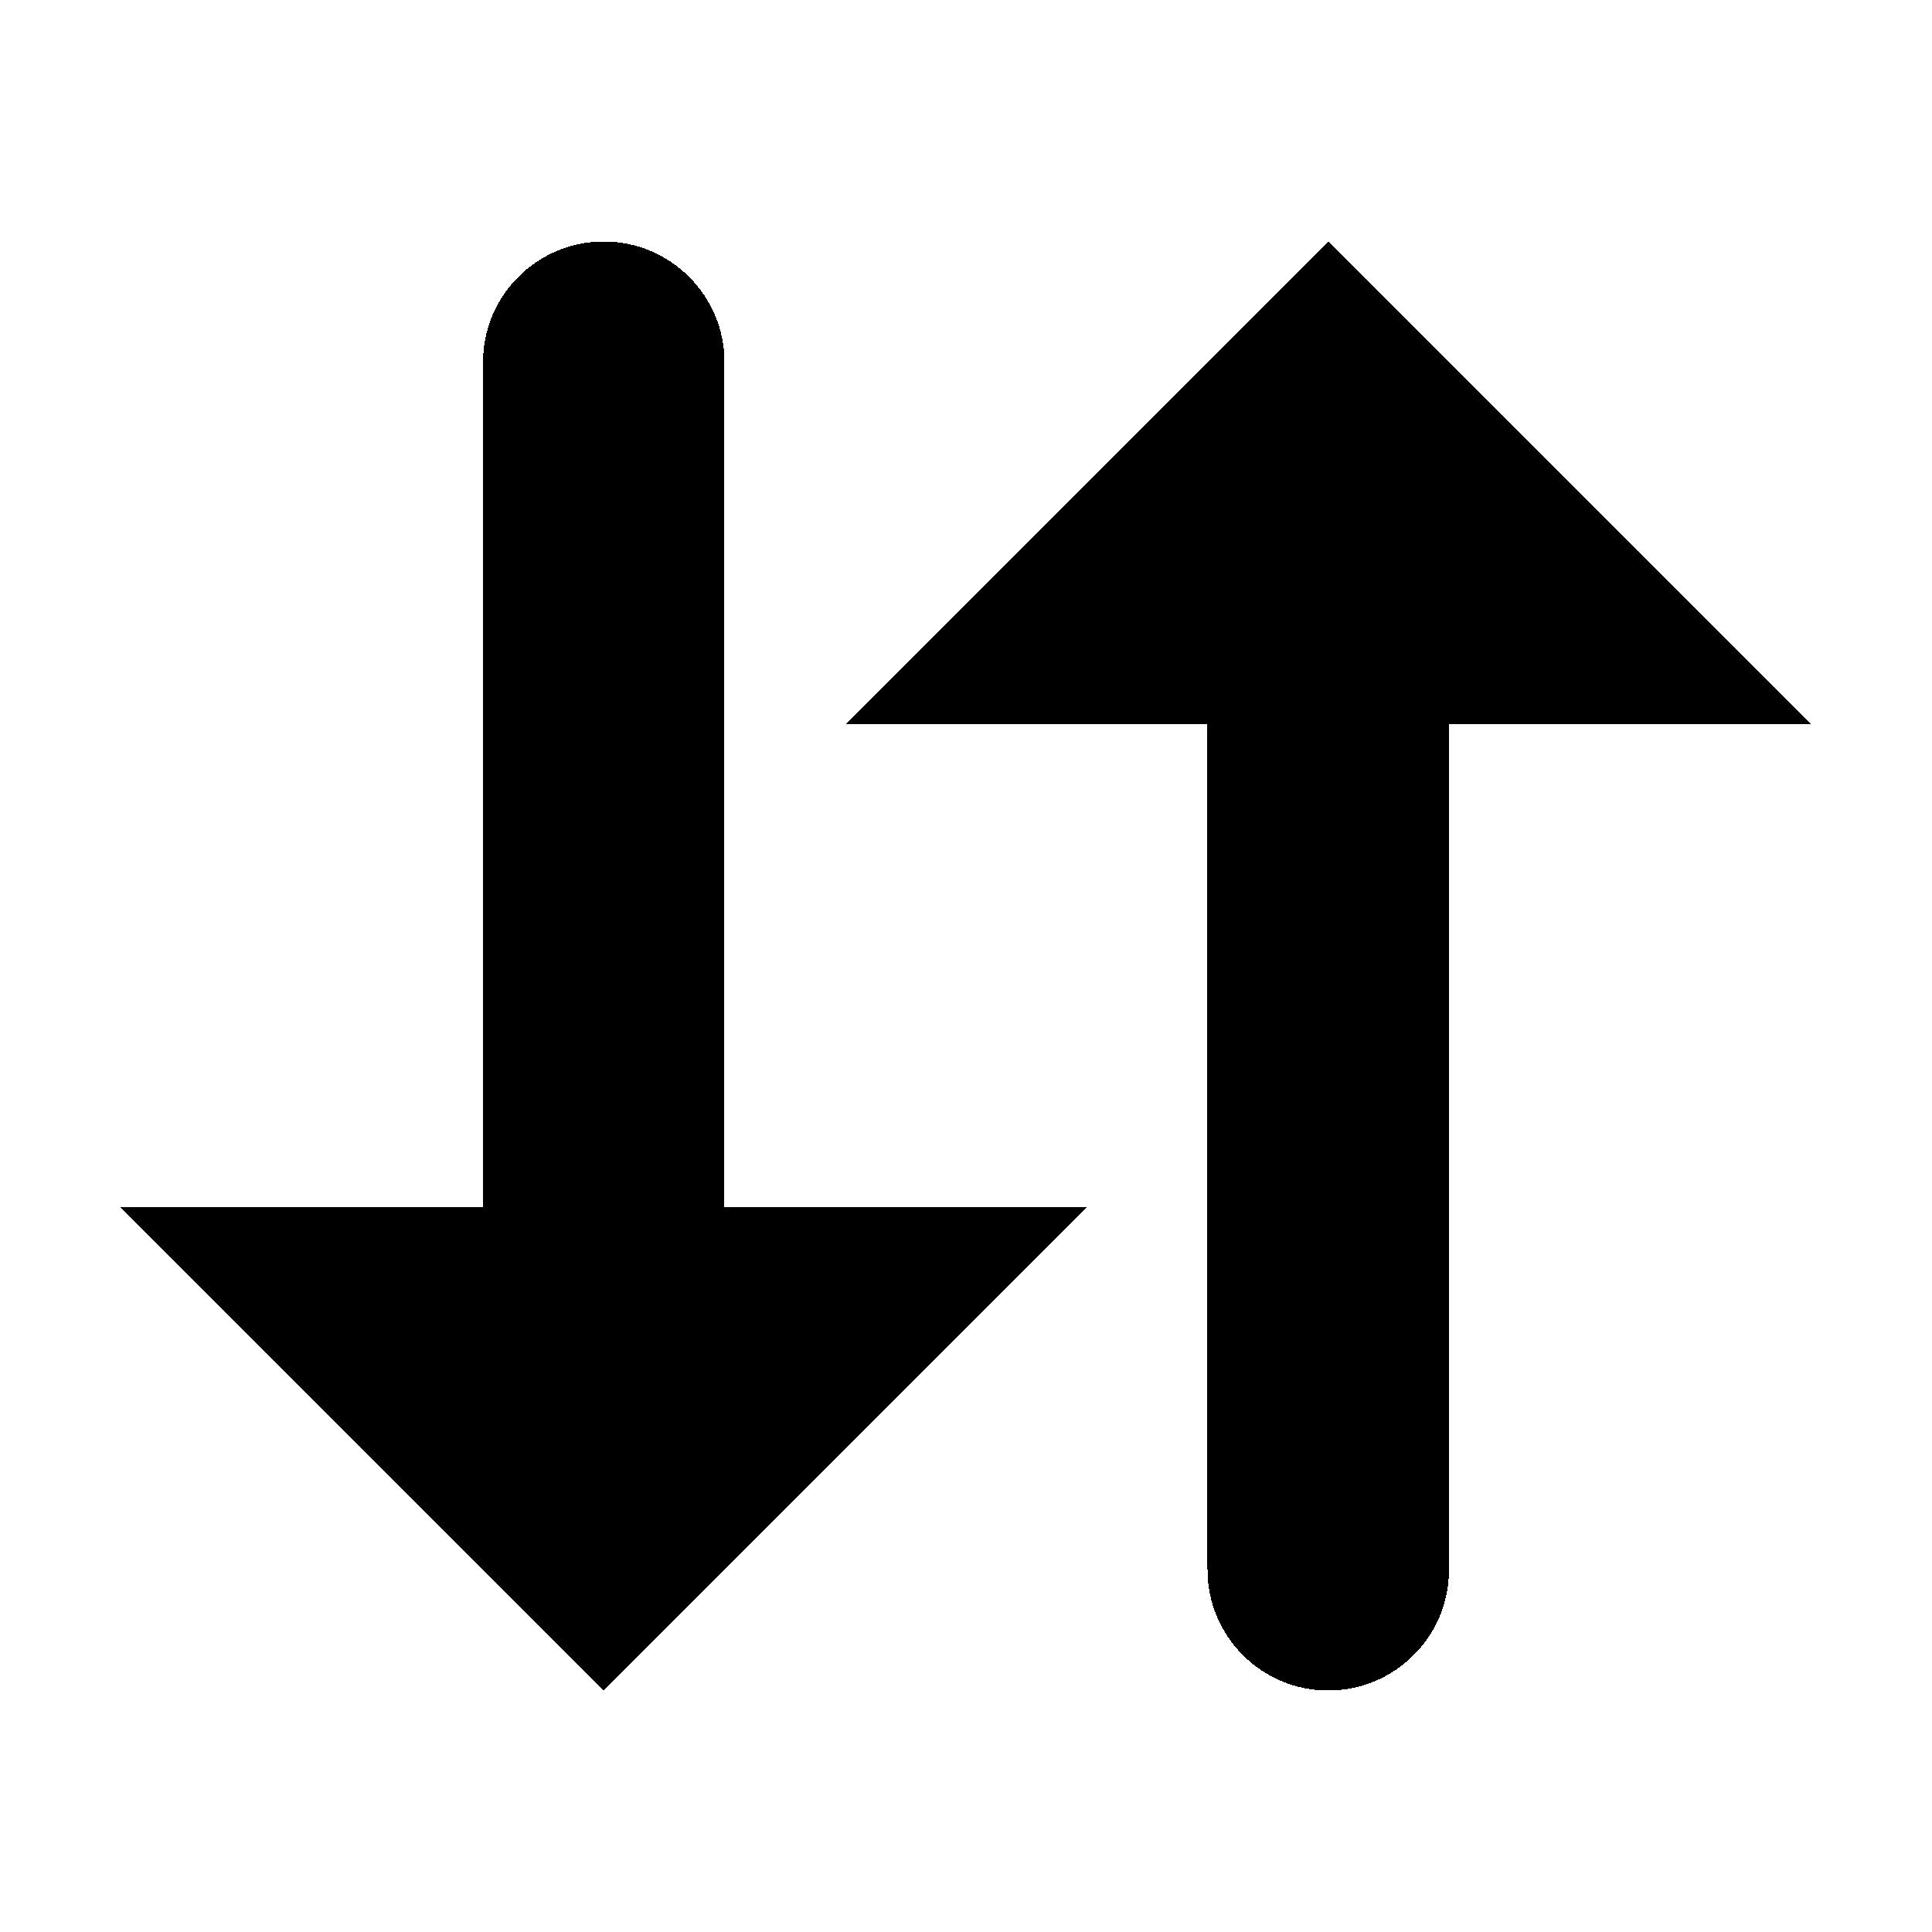
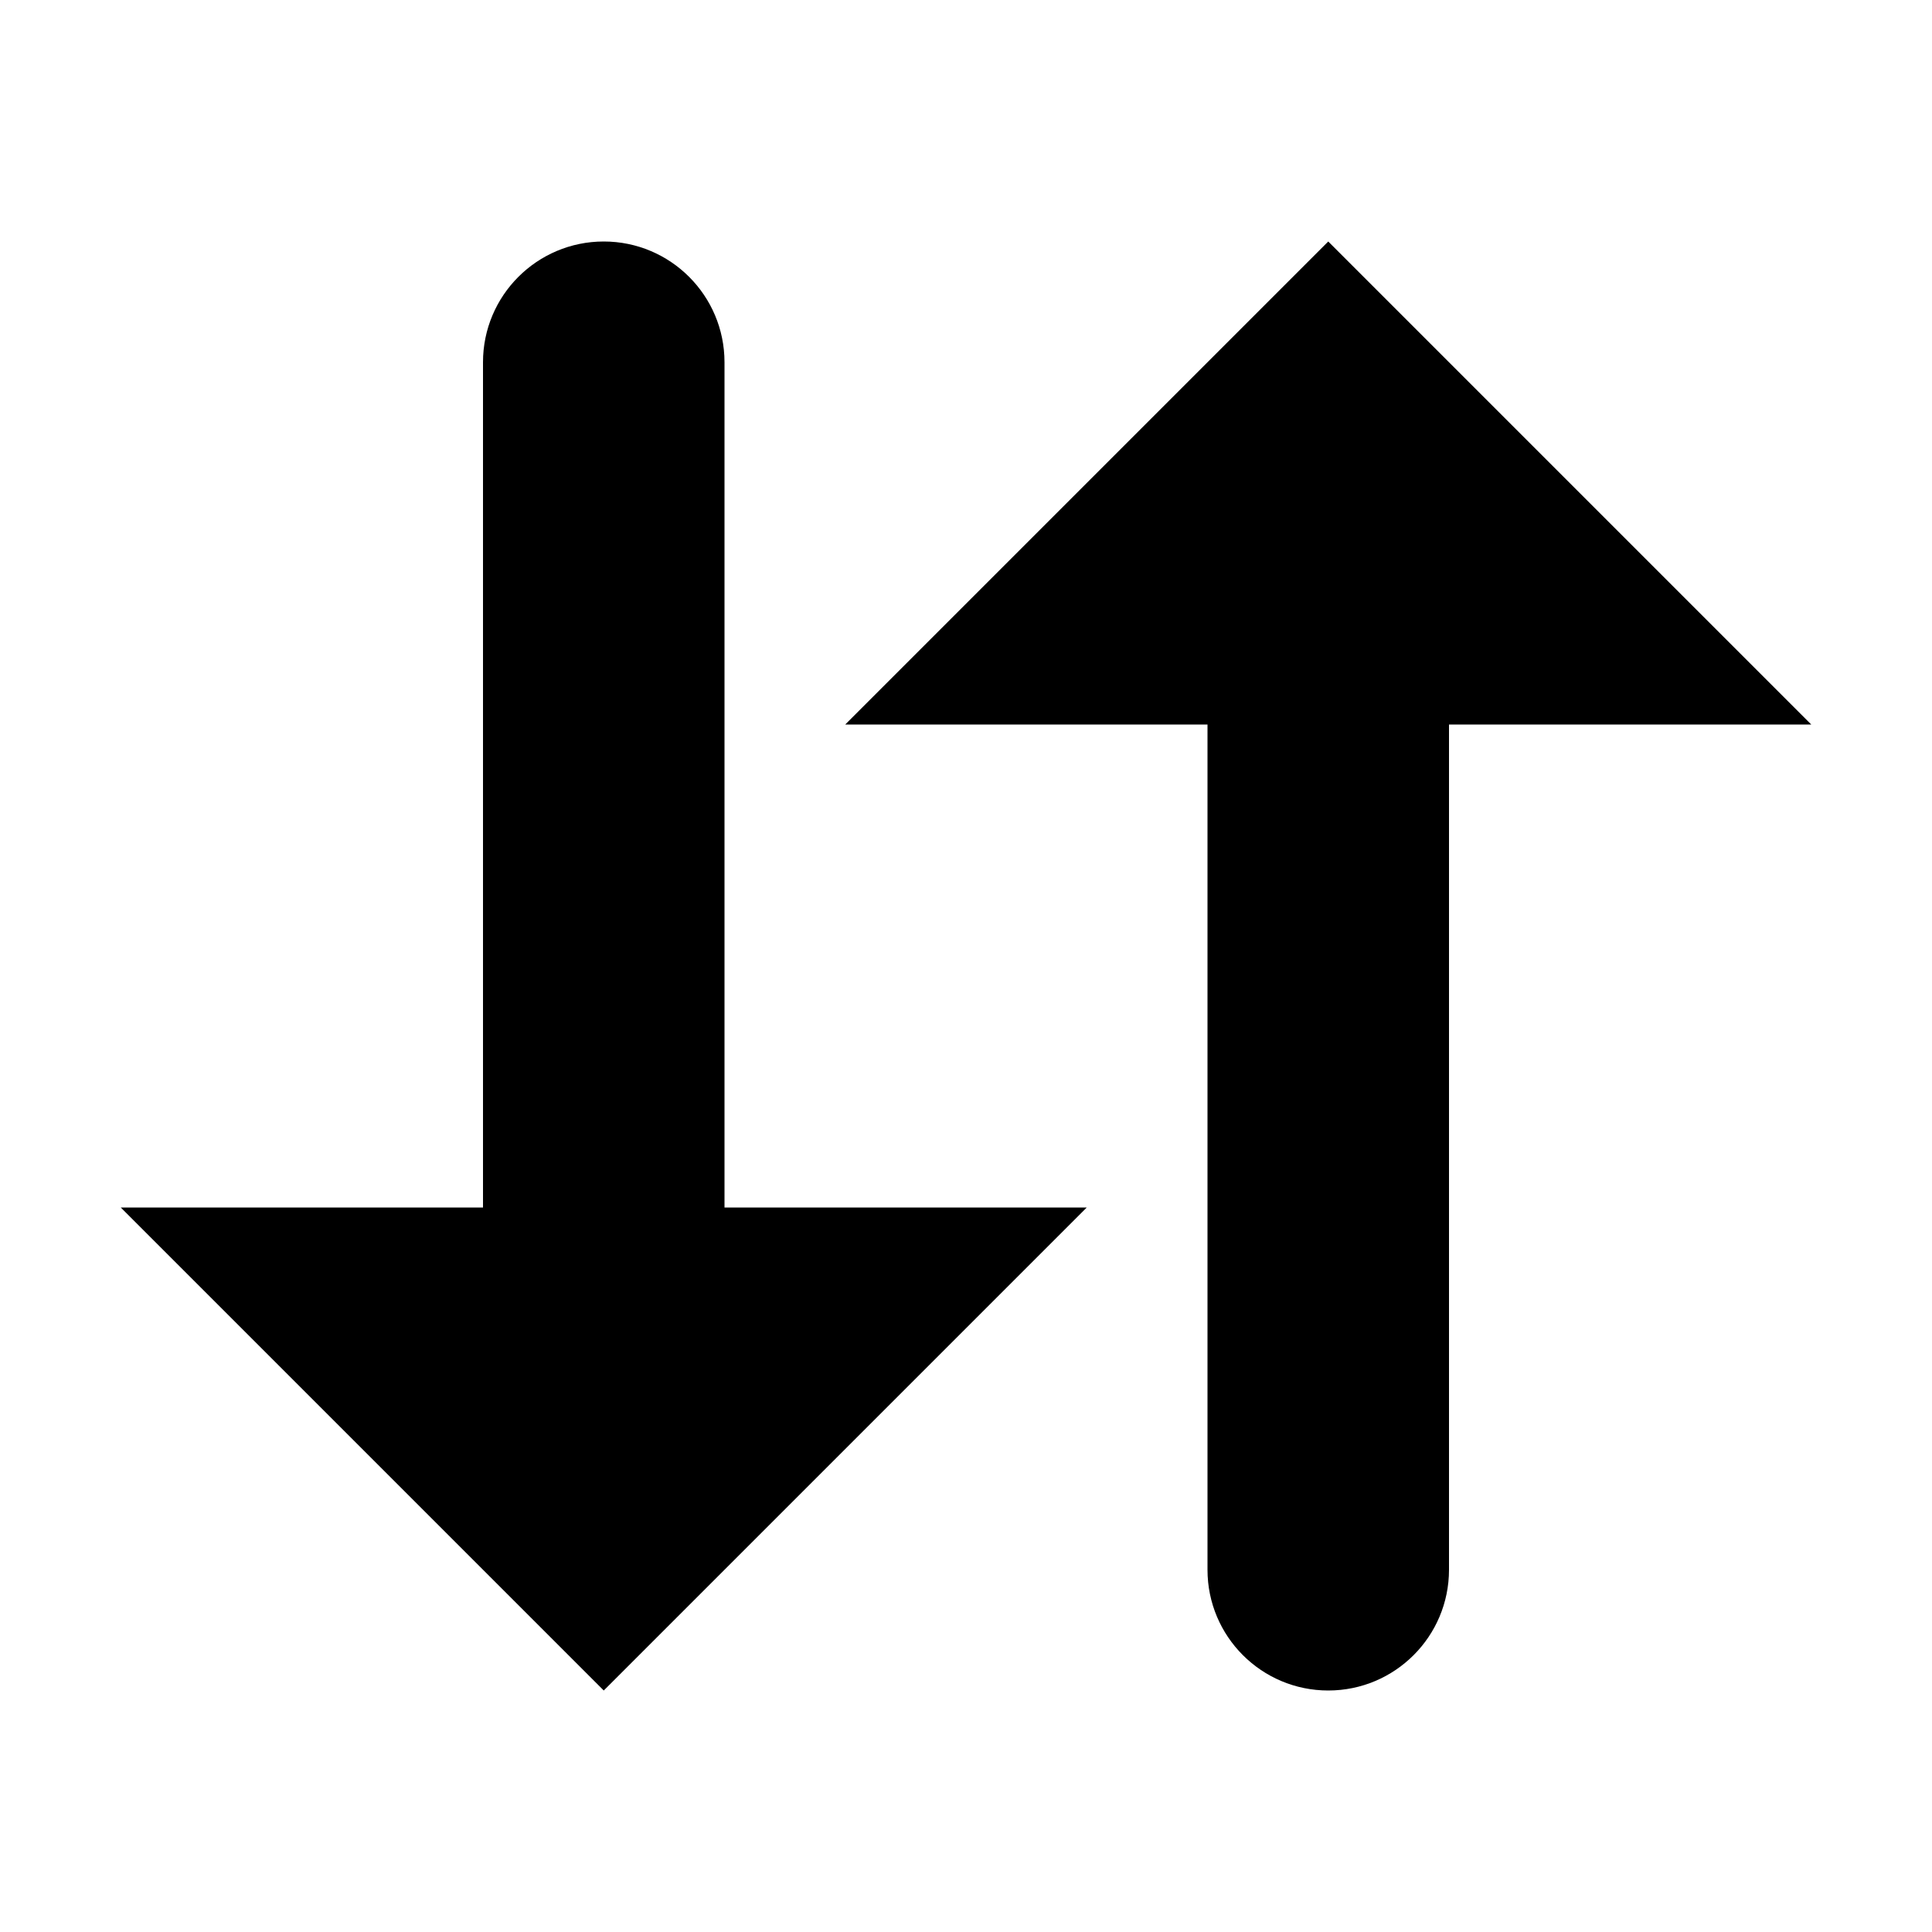
- <svg xmlns="http://www.w3.org/2000/svg" xmlns:xlink="http://www.w3.org/1999/xlink" width="16" height="16" id="svg2" version="1.1" shape-rendering="crispEdges">
+ <svg xmlns="http://www.w3.org/2000/svg" xmlns:xlink="http://www.w3.org/1999/xlink" width="16" height="16" id="svg2" version="1.1">
  <defs id="defs4">
    <linearGradient id="linearGradient5306">
      <stop style="stop-color:#ffffff;stop-opacity:0.099;" offset="0" id="stop5308" />
      <stop style="stop-color:#ffffff;stop-opacity:0;" offset="1" id="stop5310" />
    </linearGradient>
    <linearGradient id="linearGradient5290">
      <stop style="stop-color:#00ffff;stop-opacity:0.098;" offset="0" id="stop5292" />
      <stop id="stop6740" offset="0.5" style="stop-color:#00ff7f;stop-opacity:0.047;" />
      <stop style="stop-color:#00ff00;stop-opacity:0;" offset="1" id="stop5294" />
    </linearGradient>
    <linearGradient id="linearGradient5188">
      <stop style="stop-color:#64b5f6;stop-opacity:0.247;" offset="0" id="stop5198" />
      <stop style="stop-color:#64b5f6;stop-opacity:0;" offset="1" id="stop5192" />
    </linearGradient>
    <linearGradient id="linearGradient3975">
      <stop style="stop-color:#ff5555;stop-opacity:1;" offset="0" id="stop3977" />
    </linearGradient>
    <linearGradient id="linearGradient3969">
      <stop style="stop-color:#87cdde;stop-opacity:1;" offset="0" id="stop3971" />
    </linearGradient>
    <filter id="filter3945" x="0" y="6" width="1.2" style="color-interpolation-filters:sRGB">
      <feDiffuseLighting id="feDiffuseLighting3947" lighting-color="#fdfdfd" surfaceScale="121.495" diffuseConstant="28.448" />
    </filter>
    <filter id="filter3979" style="color-interpolation-filters:sRGB">
      <feFlood flood-opacity="0.2" flood-color="rgb(0,0,0)" result="flood" id="feFlood3981" />
      <feComposite in="flood" in2="SourceGraphic" operator="in" result="composite1" id="feComposite3983" />
      <feGaussianBlur stdDeviation="6" result="blur" id="feGaussianBlur3985" />
      <feOffset dx="0" dy="6" result="offset" id="feOffset3987" />
      <feComposite in="SourceGraphic" in2="offset" operator="over" result="fbSourceGraphic" id="feComposite3989" />
      <feColorMatrix result="fbSourceGraphicAlpha" in="fbSourceGraphic" values="0 0 0 -1 0 0 0 0 -1 0 0 0 0 -1 0 0 0 0 1 0" id="feColorMatrix3991" />
      <feFlood id="feFlood3993" flood-opacity="0.2" flood-color="rgb(0,0,0)" result="flood" in="fbSourceGraphic" />
      <feComposite id="feComposite3995" in2="fbSourceGraphic" in="flood" operator="in" result="composite1" />
      <feGaussianBlur id="feGaussianBlur3997" stdDeviation="6" result="blur" />
      <feOffset id="feOffset3999" dx="0" dy="6" result="offset" />
      <feComposite id="feComposite4001" in2="offset" in="fbSourceGraphic" operator="over" result="composite2" />
    </filter>
    <filter style="color-interpolation-filters:sRGB" id="filter3876">
      <feFlood flood-opacity="0.2" flood-color="rgb(0,0,0)" result="flood" id="feFlood3878" />
      <feComposite in="flood" in2="SourceGraphic" operator="in" result="composite1" id="feComposite3880" />
      <feGaussianBlur stdDeviation="6" result="blur" id="feGaussianBlur3882" />
      <feOffset dx="0" dy="6" result="offset" id="feOffset3884" />
      <feComposite in="SourceGraphic" in2="offset" operator="over" result="fbSourceGraphic" id="feComposite3886" />
      <feColorMatrix result="fbSourceGraphicAlpha" in="fbSourceGraphic" values="0 0 0 -1 0 0 0 0 -1 0 0 0 0 -1 0 0 0 0 1 0" id="feColorMatrix3888" />
      <feFlood id="feFlood3890" flood-opacity="0.397" flood-color="rgb(0,0,0)" result="flood" in="fbSourceGraphic" />
      <feComposite id="feComposite3892" in2="fbSourceGraphic" in="flood" operator="in" result="composite1" />
      <feGaussianBlur id="feGaussianBlur3894" stdDeviation="19.2" result="blur" />
      <feOffset id="feOffset3896" dx="0" dy="6" result="offset" />
      <feComposite id="feComposite3898" in2="offset" in="fbSourceGraphic" operator="over" result="fbSourceGraphic" />
      <feColorMatrix result="fbSourceGraphicAlpha" in="fbSourceGraphic" values="0 0 0 -1 0 0 0 0 -1 0 0 0 0 -1 0 0 0 0 1 0" id="feColorMatrix3900" />
      <feFlood id="feFlood3902" flood-opacity="0.8" flood-color="rgb(0,0,0)" result="flood" in="fbSourceGraphic" />
      <feComposite id="feComposite3904" in2="fbSourceGraphic" in="flood" operator="in" result="composite1" />
      <feGaussianBlur id="feGaussianBlur3906" stdDeviation="19.2" result="blur" />
      <feOffset id="feOffset3908" dx="0" dy="6" result="offset" />
      <feComposite id="feComposite3910" in2="offset" in="fbSourceGraphic" operator="over" result="fbSourceGraphic" />
      <feColorMatrix result="fbSourceGraphicAlpha" in="fbSourceGraphic" values="0 0 0 -1 0 0 0 0 -1 0 0 0 0 -1 0 0 0 0 1 0" id="feColorMatrix3912" />
      <feFlood id="feFlood3914" flood-opacity="0.8" flood-color="rgb(0,0,0)" result="flood" in="fbSourceGraphic" />
      <feComposite id="feComposite3916" in2="fbSourceGraphic" in="flood" operator="in" result="composite1" />
      <feGaussianBlur id="feGaussianBlur3918" stdDeviation="26.1" result="blur" />
      <feOffset id="feOffset3920" dx="0" dy="6" result="offset" />
      <feComposite id="feComposite3922" in2="offset" in="fbSourceGraphic" operator="over" result="fbSourceGraphic" />
      <feColorMatrix result="fbSourceGraphicAlpha" in="fbSourceGraphic" values="0 0 0 -1 0 0 0 0 -1 0 0 0 0 -1 0 0 0 0 1 0" id="feColorMatrix3924" />
      <feFlood id="feFlood3926" flood-opacity="0.8" flood-color="rgb(0,0,0)" result="flood" in="fbSourceGraphic" />
      <feComposite id="feComposite3928" in2="fbSourceGraphic" in="flood" operator="in" result="composite1" />
      <feGaussianBlur id="feGaussianBlur3930" stdDeviation="35.7" result="blur" />
      <feOffset id="feOffset3932" dx="0" dy="6" result="offset" />
      <feComposite id="feComposite3934" in2="offset" in="fbSourceGraphic" operator="over" result="fbSourceGraphic" />
      <feColorMatrix result="fbSourceGraphicAlpha" in="fbSourceGraphic" values="0 0 0 -1 0 0 0 0 -1 0 0 0 0 -1 0 0 0 0 1 0" id="feColorMatrix3936" />
      <feFlood id="feFlood3938" flood-opacity="0.8" flood-color="rgb(0,0,0)" result="flood" in="fbSourceGraphic" />
      <feComposite id="feComposite3940" in2="fbSourceGraphic" in="flood" operator="in" result="composite1" />
      <feGaussianBlur id="feGaussianBlur3942" stdDeviation="6" result="blur" />
      <feOffset id="feOffset3944" dx="0" dy="6" result="offset" />
      <feComposite id="feComposite3946" in2="offset" in="fbSourceGraphic" operator="over" result="fbSourceGraphic" />
      <feColorMatrix result="fbSourceGraphicAlpha" in="fbSourceGraphic" values="0 0 0 -1 0 0 0 0 -1 0 0 0 0 -1 0 0 0 0 1 0" id="feColorMatrix3948" />
      <feFlood id="feFlood3950" flood-opacity="0.8" flood-color="rgb(0,0,0)" result="flood" in="fbSourceGraphic" />
      <feComposite id="feComposite3952" in2="fbSourceGraphic" in="flood" operator="in" result="composite1" />
      <feGaussianBlur id="feGaussianBlur3954" stdDeviation="21.7" result="blur" />
      <feOffset id="feOffset3956" dx="0" dy="6" result="offset" />
      <feComposite id="feComposite3958" in2="offset" in="fbSourceGraphic" operator="over" result="fbSourceGraphic" />
      <feColorMatrix result="fbSourceGraphicAlpha" in="fbSourceGraphic" values="0 0 0 -1 0 0 0 0 -1 0 0 0 0 -1 0 0 0 0 1 0" id="feColorMatrix3960" />
      <feFlood id="feFlood3962" flood-opacity="0.8" flood-color="rgb(0,0,0)" result="flood" in="fbSourceGraphic" />
      <feComposite id="feComposite3964" in2="fbSourceGraphic" in="flood" operator="in" result="composite1" />
      <feGaussianBlur id="feGaussianBlur3966" stdDeviation="21.7" result="blur" />
      <feOffset id="feOffset3968" dx="0" dy="1.9" result="offset" />
      <feComposite id="feComposite3970" in2="offset" in="fbSourceGraphic" operator="over" result="fbSourceGraphic" />
      <feColorMatrix result="fbSourceGraphicAlpha" in="fbSourceGraphic" values="0 0 0 -1 0 0 0 0 -1 0 0 0 0 -1 0 0 0 0 1 0" id="feColorMatrix3972" />
      <feFlood id="feFlood3974" flood-opacity="0.8" flood-color="rgb(0,0,0)" result="flood" in="fbSourceGraphic" />
      <feComposite id="feComposite3976" in2="fbSourceGraphic" in="flood" operator="in" result="composite1" />
      <feGaussianBlur id="feGaussianBlur3978" stdDeviation="21.7" result="blur" />
      <feOffset id="feOffset3980" dx="3.6" dy="1.9" result="offset" />
      <feComposite id="feComposite3982" in2="offset" in="fbSourceGraphic" operator="over" result="fbSourceGraphic" />
      <feColorMatrix result="fbSourceGraphicAlpha" in="fbSourceGraphic" values="0 0 0 -1 0 0 0 0 -1 0 0 0 0 -1 0 0 0 0 1 0" id="feColorMatrix3984" />
      <feFlood id="feFlood3986" flood-opacity="0.8" flood-color="rgb(0,0,0)" result="flood" in="fbSourceGraphic" />
      <feComposite id="feComposite3988" in2="fbSourceGraphic" in="flood" operator="in" result="composite1" />
      <feGaussianBlur id="feGaussianBlur3990" stdDeviation="21.7" result="blur" />
      <feOffset id="feOffset3992" dx="9.6" dy="1.9" result="offset" />
      <feComposite id="feComposite3994" in2="offset" in="fbSourceGraphic" operator="over" result="fbSourceGraphic" />
      <feColorMatrix result="fbSourceGraphicAlpha" in="fbSourceGraphic" values="0 0 0 -1 0 0 0 0 -1 0 0 0 0 -1 0 0 0 0 1 0" id="feColorMatrix3996" />
      <feFlood id="feFlood3998" flood-opacity="0.8" flood-color="rgb(0,0,0)" result="flood" in="fbSourceGraphic" />
      <feComposite id="feComposite4000" in2="fbSourceGraphic" in="flood" operator="in" result="composite1" />
      <feGaussianBlur id="feGaussianBlur4002" stdDeviation="21.7" result="blur" />
      <feOffset id="feOffset4004" dx="1.2" dy="1.9" result="offset" />
      <feComposite id="feComposite4006" in2="offset" in="fbSourceGraphic" operator="over" result="fbSourceGraphic" />
      <feColorMatrix result="fbSourceGraphicAlpha" in="fbSourceGraphic" values="0 0 0 -1 0 0 0 0 -1 0 0 0 0 -1 0 0 0 0 1 0" id="feColorMatrix4008" />
      <feFlood id="feFlood4010" flood-opacity="0.8" flood-color="rgb(0,0,0)" result="flood" in="fbSourceGraphic" />
      <feComposite id="feComposite4012" in2="fbSourceGraphic" in="flood" operator="in" result="composite1" />
      <feGaussianBlur id="feGaussianBlur4014" stdDeviation="21.7" result="blur" />
      <feOffset id="feOffset4016" dx="-1.4" dy="1.9" result="offset" />
      <feComposite id="feComposite4018" in2="offset" in="fbSourceGraphic" operator="over" result="fbSourceGraphic" />
      <feColorMatrix result="fbSourceGraphicAlpha" in="fbSourceGraphic" values="0 0 0 -1 0 0 0 0 -1 0 0 0 0 -1 0 0 0 0 1 0" id="feColorMatrix4020" />
      <feFlood id="feFlood4022" flood-opacity="0.8" flood-color="rgb(0,0,0)" result="flood" in="fbSourceGraphic" />
      <feComposite id="feComposite4024" in2="fbSourceGraphic" in="flood" operator="in" result="composite1" />
      <feGaussianBlur id="feGaussianBlur4026" stdDeviation="21.7" result="blur" />
      <feOffset id="feOffset4028" dx="0.3" dy="1.9" result="offset" />
      <feComposite id="feComposite4030" in2="offset" in="fbSourceGraphic" operator="over" result="fbSourceGraphic" />
      <feColorMatrix result="fbSourceGraphicAlpha" in="fbSourceGraphic" values="0 0 0 -1 0 0 0 0 -1 0 0 0 0 -1 0 0 0 0 1 0" id="feColorMatrix4032" />
      <feFlood id="feFlood4034" flood-opacity="0.8" flood-color="rgb(0,0,0)" result="flood" in="fbSourceGraphic" />
      <feComposite id="feComposite4036" in2="fbSourceGraphic" in="flood" operator="in" result="composite1" />
      <feGaussianBlur id="feGaussianBlur4038" stdDeviation="21.7" result="blur" />
      <feOffset id="feOffset4040" dx="-8.04912e-16" dy="1.9" result="offset" />
      <feComposite id="feComposite4042" in2="offset" in="fbSourceGraphic" operator="over" result="fbSourceGraphic" />
      <feColorMatrix result="fbSourceGraphicAlpha" in="fbSourceGraphic" values="0 0 0 -1 0 0 0 0 -1 0 0 0 0 -1 0 0 0 0 1 0" id="feColorMatrix4044" />
      <feFlood id="feFlood4046" flood-opacity="0.8" flood-color="rgb(0,0,0)" result="flood" in="fbSourceGraphic" />
      <feComposite id="feComposite4048" in2="fbSourceGraphic" in="flood" operator="in" result="composite1" />
      <feGaussianBlur id="feGaussianBlur4050" stdDeviation="21.7" result="blur" />
      <feOffset id="feOffset4052" dx="-8.04912e-16" dy="3.6" result="offset" />
      <feComposite id="feComposite4054" in2="offset" in="fbSourceGraphic" operator="over" result="fbSourceGraphic" />
      <feColorMatrix result="fbSourceGraphicAlpha" in="fbSourceGraphic" values="0 0 0 -1 0 0 0 0 -1 0 0 0 0 -1 0 0 0 0 1 0" id="feColorMatrix4056" />
      <feFlood id="feFlood4058" flood-opacity="0.8" flood-color="rgb(0,0,0)" result="flood" in="fbSourceGraphic" />
      <feComposite id="feComposite4060" in2="fbSourceGraphic" in="flood" operator="in" result="composite1" />
      <feGaussianBlur id="feGaussianBlur4062" stdDeviation="6" result="blur" />
      <feOffset id="feOffset4064" dx="-8.04912e-16" dy="3.6" result="offset" />
      <feComposite id="feComposite4066" in2="offset" in="fbSourceGraphic" operator="over" result="fbSourceGraphic" />
      <feColorMatrix result="fbSourceGraphicAlpha" in="fbSourceGraphic" values="0 0 0 -1 0 0 0 0 -1 0 0 0 0 -1 0 0 0 0 1 0" id="feColorMatrix4080" />
      <feFlood id="feFlood4082" flood-opacity="0.8" flood-color="rgb(0,0,0)" result="flood" in="fbSourceGraphic" />
      <feComposite id="feComposite4084" in2="fbSourceGraphic" in="flood" operator="in" result="composite1" />
      <feGaussianBlur id="feGaussianBlur4086" stdDeviation="6" result="blur" />
      <feOffset id="feOffset4088" dx="-8.04912e-16" dy="3.6" result="offset" />
      <feComposite id="feComposite4090" in2="offset" in="fbSourceGraphic" operator="over" result="fbSourceGraphic" />
      <feColorMatrix result="fbSourceGraphicAlpha" in="fbSourceGraphic" values="0 0 0 -1 0 0 0 0 -1 0 0 0 0 -1 0 0 0 0 1 0" id="feColorMatrix4092" />
      <feFlood id="feFlood4094" flood-opacity="0.8" flood-color="rgb(0,0,0)" result="flood" in="fbSourceGraphic" />
      <feComposite id="feComposite4096" in2="fbSourceGraphic" in="flood" operator="in" result="composite1" />
      <feGaussianBlur id="feGaussianBlur4098" stdDeviation="6" result="blur" />
      <feOffset id="feOffset4100" dx="-8.04912e-16" dy="7.7" result="offset" />
      <feComposite id="feComposite4102" in2="offset" in="fbSourceGraphic" operator="over" result="fbSourceGraphic" />
      <feColorMatrix result="fbSourceGraphicAlpha" in="fbSourceGraphic" values="0 0 0 -1 0 0 0 0 -1 0 0 0 0 -1 0 0 0 0 1 0" id="feColorMatrix4104" />
      <feFlood id="feFlood4106" flood-opacity="0.8" flood-color="rgb(0,0,0)" result="flood" in="fbSourceGraphic" />
      <feComposite id="feComposite4108" in2="fbSourceGraphic" in="flood" operator="in" result="composite1" />
      <feGaussianBlur id="feGaussianBlur4110" stdDeviation="6" result="blur" />
      <feOffset id="feOffset4112" dx="-8.04912e-16" dy="11.6" result="offset" />
      <feComposite id="feComposite4114" in2="offset" in="fbSourceGraphic" operator="over" result="fbSourceGraphic" />
      <feColorMatrix result="fbSourceGraphicAlpha" in="fbSourceGraphic" values="0 0 0 -1 0 0 0 0 -1 0 0 0 0 -1 0 0 0 0 1 0" id="feColorMatrix4116" />
      <feFlood id="feFlood4118" flood-opacity="0.5" flood-color="rgb(0,0,0)" result="flood" in="fbSourceGraphic" />
      <feComposite id="feComposite4120" in2="fbSourceGraphic" in="flood" operator="in" result="composite1" />
      <feGaussianBlur id="feGaussianBlur4122" stdDeviation="6" result="blur" />
      <feOffset id="feOffset4124" dx="-8.04912e-16" dy="11.6" result="offset" />
      <feComposite id="feComposite4126" in2="offset" in="fbSourceGraphic" operator="over" result="fbSourceGraphic" />
      <feColorMatrix result="fbSourceGraphicAlpha" in="fbSourceGraphic" values="0 0 0 -1 0 0 0 0 -1 0 0 0 0 -1 0 0 0 0 1 0" id="feColorMatrix4128" />
      <feFlood id="feFlood4130" flood-opacity="0.3" flood-color="rgb(0,0,0)" result="flood" in="fbSourceGraphic" />
      <feComposite id="feComposite4132" in2="fbSourceGraphic" in="flood" operator="in" result="composite1" />
      <feGaussianBlur id="feGaussianBlur4134" stdDeviation="6" result="blur" />
      <feOffset id="feOffset4136" dx="-8.04912e-16" dy="11.6" result="offset" />
      <feComposite id="feComposite4138" in2="offset" in="fbSourceGraphic" operator="over" result="fbSourceGraphic" />
      <feColorMatrix result="fbSourceGraphicAlpha" in="fbSourceGraphic" values="0 0 0 -1 0 0 0 0 -1 0 0 0 0 -1 0 0 0 0 1 0" id="feColorMatrix4140" />
      <feFlood id="feFlood4142" flood-opacity="0.2" flood-color="rgb(0,0,0)" result="flood" in="fbSourceGraphic" />
      <feComposite id="feComposite4144" in2="fbSourceGraphic" in="flood" operator="in" result="composite1" />
      <feGaussianBlur id="feGaussianBlur4146" stdDeviation="6" result="blur" />
      <feOffset id="feOffset4148" dx="-8.04912e-16" dy="11.6" result="offset" />
      <feComposite id="feComposite4150" in2="offset" in="fbSourceGraphic" operator="over" result="fbSourceGraphic" />
      <feColorMatrix result="fbSourceGraphicAlpha" in="fbSourceGraphic" values="0 0 0 -1 0 0 0 0 -1 0 0 0 0 -1 0 0 0 0 1 0" id="feColorMatrix4152" />
      <feFlood id="feFlood4154" flood-opacity="0.2" flood-color="rgb(0,0,0)" result="flood" in="fbSourceGraphic" />
      <feComposite id="feComposite4156" in2="fbSourceGraphic" in="flood" operator="in" result="composite1" />
      <feGaussianBlur id="feGaussianBlur4158" stdDeviation="6" result="blur" />
      <feOffset id="feOffset4160" dx="-8.04912e-16" dy="11.6" result="offset" />
      <feComposite id="feComposite4162" in2="offset" in="fbSourceGraphic" operator="over" result="fbSourceGraphic" />
      <feColorMatrix result="fbSourceGraphicAlpha" in="fbSourceGraphic" values="0 0 0 -1 0 0 0 0 -1 0 0 0 0 -1 0 0 0 0 1 0" id="feColorMatrix4164" />
      <feFlood id="feFlood4166" flood-opacity="0.2" flood-color="rgb(0,0,0)" result="flood" in="fbSourceGraphic" />
      <feComposite id="feComposite4168" in2="fbSourceGraphic" in="flood" operator="in" result="composite1" />
      <feGaussianBlur id="feGaussianBlur4170" stdDeviation="6" result="blur" />
      <feOffset id="feOffset4172" dx="-8.04912e-16" dy="6" result="offset" />
      <feComposite id="feComposite4174" in2="offset" in="fbSourceGraphic" operator="over" result="composite2" />
    </filter>
    <filter id="filter4522" style="color-interpolation-filters:sRGB">
      <feGaussianBlur stdDeviation="3" id="feGaussianBlur4524" />
      <feColorMatrix result="fbSourceGraphic" values="1 0 0 0 0 0 1 0 0 0 0 0 1 0 0 0 0 0 6 -2.5 " id="feColorMatrix4526" />
    </filter>
    <filter id="filter4576" style="color-interpolation-filters:sRGB">
      <feGaussianBlur stdDeviation="3" id="feGaussianBlur4578" />
      <feColorMatrix result="fbSourceGraphic" values="1 0 0 0 0 0 1 0 0 0 0 0 1 0 0 0 0 0 6 -2.5 " id="feColorMatrix4580" />
    </filter>
    <filter id="filter4576-0" style="color-interpolation-filters:sRGB">
      <feGaussianBlur stdDeviation="3" id="feGaussianBlur4578-8" />
      <feColorMatrix result="fbSourceGraphic" values="1 0 0 0 0 0 1 0 0 0 0 0 1 0 0 0 0 0 6 -2.5 " id="feColorMatrix4580-0" />
    </filter>
    <filter id="filter4576-0-0" style="color-interpolation-filters:sRGB">
      <feGaussianBlur stdDeviation="3" id="feGaussianBlur4578-8-5" />
      <feColorMatrix result="fbSourceGraphic" values="1 0 0 0 0 0 1 0 0 0 0 0 1 0 0 0 0 0 6 -2.5 " id="feColorMatrix4580-0-2" />
    </filter>
    <filter id="filter4576-0-0-4" style="color-interpolation-filters:sRGB">
      <feGaussianBlur stdDeviation="3" id="feGaussianBlur4578-8-5-2" />
      <feColorMatrix result="fbSourceGraphic" values="1 0 0 0 0 0 1 0 0 0 0 0 1 0 0 0 0 0 6 -2.5 " id="feColorMatrix4580-0-2-7" />
    </filter>
    <radialGradient xlink:href="#linearGradient5306" id="radialGradient5296" cx="9" cy="1032.112" fx="9" fy="1032.112" r="10.125" gradientUnits="userSpaceOnUse" gradientTransform="matrix(1.944444,0,0,1.944447,-13.5625,-977.5881)" />
    <linearGradient xlink:href="#linearGradient5306" id="linearGradient5312" x1="-15.75" y1="1029.3" x2="23.625" y2="1029.3" gradientUnits="userSpaceOnUse" />
    <linearGradient id="linearGradient3783-1">
      <stop id="stop3785-2" offset="0" style="stop-color:#1e94d3;stop-opacity:1;" />
      <stop style="stop-color:#1e94d3;stop-opacity:1;" offset="1" id="stop3803-6" />
    </linearGradient>
    <linearGradient gradientUnits="userSpaceOnUse" y2="50" x2="30" y1="90" x1="-10" id="linearGradient3827-7" xlink:href="#linearGradient3783-1" />
    <linearGradient gradientUnits="userSpaceOnUse" y2="50" x2="30" y1="90" x1="-10" id="linearGradient3827" xlink:href="#linearGradient3783" />
    <linearGradient id="linearGradient3783">
      <stop id="stop3785" offset="0" style="stop-color:#1e94d3;stop-opacity:1;" />
      <stop style="stop-color:#1e94d3;stop-opacity:1;" offset="1" id="stop3803" />
    </linearGradient>
    <linearGradient id="linearGradient3821">
      <stop id="stop3823" offset="0" style="stop-color:#37aee2;stop-opacity:1;" />
      <stop id="stop3825" offset="1" style="stop-color:#1e96c8;stop-opacity:1;" />
    </linearGradient>
    <linearGradient id="linearGradient3829">
      <stop style="stop-color:#1f96d4;stop-opacity:1;" offset="0" id="stop3831" />
      <stop style="stop-color:#37aee2;stop-opacity:1;" offset="1" id="stop3833" />
    </linearGradient>
    <linearGradient id="linearGradient3877">
      <stop id="stop3879" offset="0" style="stop-color:#eff7fc;stop-opacity:1;" />
      <stop id="stop3881" offset="1" style="stop-color:#ffffff;stop-opacity:1;" />
    </linearGradient>
    <linearGradient id="linearGradient3689">
      <stop id="stop3691" offset="0" style="stop-color:#f68000;stop-opacity:1;" />
      <stop id="stop3693" offset="1" style="stop-color:#fd9800;stop-opacity:1;" />
    </linearGradient>
    <linearGradient id="linearGradient3675">
      <stop id="stop3677" offset="0" style="stop-color:#ffb900;stop-opacity:1;" />
      <stop id="stop3679" offset="1" style="stop-color:#ffd76b;stop-opacity:1;" />
    </linearGradient>
    <linearGradient y2="463.262" x2="412.23" y1="461.921" x1="-113.893" gradientUnits="userSpaceOnUse" id="linearGradient3840" xlink:href="#linearGradient3675" />
    <linearGradient id="linearGradient3634">
      <stop style="stop-color:#7a8288;stop-opacity:1;" offset="0" id="stop3636" />
      <stop id="stop3638" offset="0.076" style="stop-color:#9fa3a7;stop-opacity:1;" />
      <stop style="stop-color:#7d858b;stop-opacity:1;" offset="1" id="stop3640" />
    </linearGradient>
    <linearGradient y2="12.703" x2="151.346" y1="-0.642" x1="107.209" gradientTransform="matrix(0.2822222,0,0,0.2822222,-0.1398399,-0.01181449)" gradientUnits="userSpaceOnUse" id="linearGradient3838" xlink:href="#linearGradient3634" />
    <linearGradient id="linearGradient3712">
      <stop id="stop3714" offset="0" style="stop-color:#a1abb2;stop-opacity:1;" />
      <stop style="stop-color:#eaeced;stop-opacity:1;" offset="0.148" id="stop3720" />
      <stop id="stop3716" offset="1" style="stop-color:#c6ccd0;stop-opacity:1;" />
    </linearGradient>
    <linearGradient y2="27.389" x2="164.759" y1="12.641" x1="104.886" gradientUnits="userSpaceOnUse" id="linearGradient3836" xlink:href="#linearGradient3712" />
    <linearGradient id="linearGradient3702">
      <stop id="stop3704" offset="0" style="stop-color:#7a8288;stop-opacity:1;" />
      <stop style="stop-color:#9fa3a7;stop-opacity:1;" offset="0.529" id="stop3710" />
      <stop id="stop3706" offset="1" style="stop-color:#7d858b;stop-opacity:1;" />
    </linearGradient>
    <linearGradient y2="268.415" x2="334.031" y1="252.484" x1="18.875" gradientUnits="userSpaceOnUse" id="linearGradient3834" xlink:href="#linearGradient3702" />
    <linearGradient id="linearGradient3626">
      <stop style="stop-color:#a1abb2;stop-opacity:1;" offset="0" id="stop3628" />
      <stop id="stop3630" offset="0.083" style="stop-color:#eaeced;stop-opacity:1;" />
      <stop style="stop-color:#c6ccd0;stop-opacity:1;" offset="1" id="stop3632" />
    </linearGradient>
    <linearGradient y2="290.7" x2="278.432" y1="228.6" x1="44.104" gradientUnits="userSpaceOnUse" id="linearGradient3832" xlink:href="#linearGradient3626" />
    <linearGradient id="linearGradient3646">
      <stop id="stop3648" offset="0" style="stop-color:#f48200;stop-opacity:0;" />
      <stop style="stop-color:#f48200;stop-opacity:0.728;" offset="0.589" id="stop3654" />
      <stop id="stop3658" offset="0.816" style="stop-color:#cc5f00;stop-opacity:1;" />
      <stop id="stop3650" offset="1" style="stop-color:#a43d00;stop-opacity:1;" />
    </linearGradient>
    <linearGradient y2="55.356" x2="261.622" y1="70.105" x1="115.202" gradientUnits="userSpaceOnUse" id="linearGradient3830" xlink:href="#linearGradient3646" />
    <linearGradient id="linearGradient3668">
      <stop style="stop-color:#9b4400;stop-opacity:1;" offset="0" id="stop3670" />
      <stop style="stop-color:#e56300;stop-opacity:1;" offset="1" id="stop3672" />
    </linearGradient>
    <linearGradient y2="108.988" x2="93.522" y1="102.284" x1="64.751" gradientUnits="userSpaceOnUse" id="linearGradient3828" xlink:href="#linearGradient3668" />
    <linearGradient id="linearGradient3649">
      <stop id="stop3651" offset="0" style="stop-color:#e26400;stop-opacity:1;" />
      <stop id="stop3653" offset="1" style="stop-color:#ffb900;stop-opacity:1;" />
    </linearGradient>
    <linearGradient y2="125.316" x2="44.376" y1="100.342" x1="40.775" gradientTransform="matrix(1,0,0,1.020233,0,-1.423461)" gradientUnits="userSpaceOnUse" id="linearGradient3826" xlink:href="#linearGradient3649" />
    <linearGradient id="linearGradient3689-2">
      <stop id="stop3691-2" offset="0" style="stop-color:#f68000;stop-opacity:1;" />
      <stop id="stop3693-3" offset="1" style="stop-color:#fd9800;stop-opacity:1;" />
    </linearGradient>
    <linearGradient id="linearGradient3675-8">
      <stop id="stop3677-4" offset="0" style="stop-color:#ffb900;stop-opacity:1;" />
      <stop id="stop3679-7" offset="1" style="stop-color:#ffd76b;stop-opacity:1;" />
    </linearGradient>
    <linearGradient y2="463.262" x2="412.23" y1="461.921" x1="-113.893" gradientUnits="userSpaceOnUse" id="linearGradient3840-4" xlink:href="#linearGradient3675-8" />
    <linearGradient id="linearGradient3634-7">
      <stop style="stop-color:#7a8288;stop-opacity:1;" offset="0" id="stop3636-4" />
      <stop id="stop3638-6" offset="0.076" style="stop-color:#9fa3a7;stop-opacity:1;" />
      <stop style="stop-color:#7d858b;stop-opacity:1;" offset="1" id="stop3640-9" />
    </linearGradient>
    <linearGradient y2="12.703" x2="151.346" y1="-0.642" x1="107.209" gradientTransform="matrix(0.2822222,0,0,0.2822222,-0.1398399,-0.01181449)" gradientUnits="userSpaceOnUse" id="linearGradient3838-1" xlink:href="#linearGradient3634-7" />
    <linearGradient id="linearGradient3712-7">
      <stop id="stop3714-7" offset="0" style="stop-color:#a1abb2;stop-opacity:1;" />
      <stop style="stop-color:#eaeced;stop-opacity:1;" offset="0.148" id="stop3720-2" />
      <stop id="stop3716-3" offset="1" style="stop-color:#c6ccd0;stop-opacity:1;" />
    </linearGradient>
    <linearGradient y2="27.389" x2="164.759" y1="12.641" x1="104.886" gradientUnits="userSpaceOnUse" id="linearGradient3836-7" xlink:href="#linearGradient3712-7" />
    <linearGradient id="linearGradient3702-3">
      <stop id="stop3704-5" offset="0" style="stop-color:#7a8288;stop-opacity:1;" />
      <stop style="stop-color:#9fa3a7;stop-opacity:1;" offset="0.529" id="stop3710-4" />
      <stop id="stop3706-4" offset="1" style="stop-color:#7d858b;stop-opacity:1;" />
    </linearGradient>
    <linearGradient y2="268.415" x2="334.031" y1="252.484" x1="18.875" gradientUnits="userSpaceOnUse" id="linearGradient3834-9" xlink:href="#linearGradient3702-3" />
    <linearGradient id="linearGradient3626-6">
      <stop style="stop-color:#a1abb2;stop-opacity:1;" offset="0" id="stop3628-0" />
      <stop id="stop3630-5" offset="0.083" style="stop-color:#eaeced;stop-opacity:1;" />
      <stop style="stop-color:#c6ccd0;stop-opacity:1;" offset="1" id="stop3632-7" />
    </linearGradient>
    <linearGradient y2="290.7" x2="278.432" y1="228.6" x1="44.104" gradientUnits="userSpaceOnUse" id="linearGradient3832-3" xlink:href="#linearGradient3626-6" />
    <linearGradient id="linearGradient3646-6">
      <stop id="stop3648-6" offset="0" style="stop-color:#f48200;stop-opacity:0;" />
      <stop style="stop-color:#f48200;stop-opacity:0.728;" offset="0.589" id="stop3654-6" />
      <stop id="stop3658-4" offset="0.816" style="stop-color:#cc5f00;stop-opacity:1;" />
      <stop id="stop3650-0" offset="1" style="stop-color:#a43d00;stop-opacity:1;" />
    </linearGradient>
    <linearGradient y2="55.356" x2="261.622" y1="70.105" x1="115.202" gradientUnits="userSpaceOnUse" id="linearGradient3830-6" xlink:href="#linearGradient3646-6" />
    <linearGradient id="linearGradient3668-5">
      <stop style="stop-color:#9b4400;stop-opacity:1;" offset="0" id="stop3670-3" />
      <stop style="stop-color:#e56300;stop-opacity:1;" offset="1" id="stop3672-2" />
    </linearGradient>
    <linearGradient y2="108.988" x2="93.522" y1="102.284" x1="64.751" gradientUnits="userSpaceOnUse" id="linearGradient3828-1" xlink:href="#linearGradient3668-5" />
    <linearGradient id="linearGradient3649-3">
      <stop id="stop3651-9" offset="0" style="stop-color:#e26400;stop-opacity:1;" />
      <stop id="stop3653-7" offset="1" style="stop-color:#ffb900;stop-opacity:1;" />
    </linearGradient>
    <linearGradient y2="125.316" x2="44.376" y1="100.342" x1="40.775" gradientTransform="matrix(1,0,0,1.020233,0,-1.423461)" gradientUnits="userSpaceOnUse" id="linearGradient3826-1" xlink:href="#linearGradient3649-3" />
    <linearGradient id="linearGradient2460" y2="44.984" gradientUnits="userSpaceOnUse" x2="19.36" y1="21.031" x1="19.245">
      <stop id="stop3602" style="stop-color:#fafafa;stop-opacity:1;" offset="0" />
      <stop id="stop3604" style="stop-color:#f0f0f0;stop-opacity:1;" offset="1" />
    </linearGradient>
    <linearGradient xlink:href="#linearGradient2460" id="linearGradient3157" gradientUnits="userSpaceOnUse" gradientTransform="matrix(12.10256,0,0,12.10256,-34.46825,-46.18711)" x1="18.93" y1="6.295" x2="19.36" y2="36.644" />
    <linearGradient id="linearGradient5479-2">
      <stop id="stop5481-7" offset="0" style="stop-color:#be5300;stop-opacity:1;" />
      <stop style="stop-color:#f07300;stop-opacity:1" offset="0.763" id="stop5483-4" />
      <stop id="stop5485-2" offset="1" style="stop-color:#e67700;stop-opacity:1;" />
    </linearGradient>
    <linearGradient y2="134.644" x2="128.507" y1="101.118" x1="4.11" gradientTransform="matrix(1.235159,0,0,1.235159,262.2571,326.9873)" gradientUnits="userSpaceOnUse" id="linearGradient3900" xlink:href="#linearGradient5479-2" />
    <linearGradient id="linearGradient5479-6">
      <stop style="stop-color:#be5300;stop-opacity:1;" offset="0" id="stop5481-6" />
      <stop id="stop5483-0" offset="0.763" style="stop-color:#f07300;stop-opacity:1" />
      <stop style="stop-color:#e67700;stop-opacity:1;" offset="1" id="stop5485-5" />
    </linearGradient>
    <linearGradient xlink:href="#linearGradient5479-6" id="linearGradient5467-1" gradientUnits="userSpaceOnUse" gradientTransform="matrix(1.235159,0,0,1.235159,262.2571,326.9873)" x1="4.11" y1="101.118" x2="128.507" y2="134.644" />
    <linearGradient id="linearGradient5447">
      <stop id="stop5451" offset="0" style="stop-color:#e66e00;stop-opacity:1;" />
      <stop style="stop-color:#e67700;stop-opacity:1;" offset="1" id="stop5453" />
    </linearGradient>
    <linearGradient id="linearGradient5479">
      <stop style="stop-color:#be5300;stop-opacity:1;" offset="0" id="stop5481" />
      <stop id="stop5483" offset="0.763" style="stop-color:#f07300;stop-opacity:1" />
      <stop style="stop-color:#e67700;stop-opacity:1;" offset="1" id="stop5485" />
    </linearGradient>
    <linearGradient xlink:href="#linearGradient5479" id="linearGradient5467" gradientUnits="userSpaceOnUse" gradientTransform="matrix(1.235159,0,0,1.235159,262.2571,326.9873)" x1="4.11" y1="101.118" x2="128.507" y2="134.644" />
    <linearGradient gradientTransform="matrix(1.005865,0,0,0.994169,100,0)" gradientUnits="userSpaceOnUse" id="linearGradient3416" y2="7.017" x2="45.448" y1="92.54" x1="45.448">
      <stop offset="0" style="stop-color:#000000;stop-opacity:1" id="stop3418" />
      <stop offset="1" style="stop-color:#000000;stop-opacity:0.588" id="stop3420" />
    </linearGradient>
    <linearGradient xlink:href="#ButtonShadow-0-1-1-5" id="linearGradient5342" gradientUnits="userSpaceOnUse" gradientTransform="matrix(1.007415,0,0,1.007415,-810.4888,593.1369)" x1="1012.513" y1="484.417" x2="1006.808" y2="20.626" />
    <linearGradient gradientTransform="matrix(1.005865,0,0,0.994169,100,0)" gradientUnits="userSpaceOnUse" id="linearGradient3409" y2="7.017" x2="45.448" y1="92.54" x1="45.448">
      <stop offset="0" style="stop-color:#000000;stop-opacity:1" id="stop3411" />
      <stop offset="1" style="stop-color:#000000;stop-opacity:0.588" id="stop3413" />
    </linearGradient>
    <linearGradient gradientTransform="matrix(1.005865,0,0,0.994169,100,0)" gradientUnits="userSpaceOnUse" id="linearGradient3402" y2="7.017" x2="45.448" y1="92.54" x1="45.448">
      <stop offset="0" style="stop-color:#000000;stop-opacity:1" id="stop3404" />
      <stop offset="1" style="stop-color:#000000;stop-opacity:0.588" id="stop3406" />
    </linearGradient>
    <linearGradient gradientTransform="matrix(1.005865,0,0,0.994169,100,0)" gradientUnits="userSpaceOnUse" id="linearGradient3395" y2="7.017" x2="45.448" y1="92.54" x1="45.448">
      <stop offset="0" style="stop-color:#000000;stop-opacity:1" id="stop3397" />
      <stop offset="1" style="stop-color:#000000;stop-opacity:0.588" id="stop3399" />
    </linearGradient>
    <linearGradient gradientTransform="matrix(1.005865,0,0,0.994169,100,0)" gradientUnits="userSpaceOnUse" id="ButtonShadow-0-1-1-5" y2="7.017" x2="45.448" y1="92.54" x1="45.448">
      <stop offset="0" style="stop-color:#000000;stop-opacity:1" id="stop3750-8-9-3-6" />
      <stop offset="1" style="stop-color:#000000;stop-opacity:0.588" id="stop3752-5-6-4-2" />
    </linearGradient>
    <linearGradient id="linearGradient4046">
      <stop offset="0" style="stop-color:#000000;stop-opacity:1;" id="stop4048" />
      <stop offset="1" style="stop-color:#ffffff;stop-opacity:0.2" id="stop4050" />
    </linearGradient>
    <linearGradient id="linearGradient3737">
      <stop offset="0" style="stop-color:#ffffff;stop-opacity:1" id="stop3739" />
      <stop offset="1" style="stop-color:#ffffff;stop-opacity:0" id="stop3741" />
    </linearGradient>
    <linearGradient id="linearGradient4487">
      <stop offset="0" style="stop-color:#000000;stop-opacity:1" id="stop4489" />
      <stop offset="1" style="stop-color:#000000;stop-opacity:0" id="stop4491" />
    </linearGradient>
    <linearGradient y2="251.661" x2="1011.953" y1="476.26" x1="1016.104" gradientTransform="translate(-146.2203,369.0885)" gradientUnits="userSpaceOnUse" id="linearGradient4082" xlink:href="#linearGradient4487" />
    <linearGradient xlink:href="#SVGID_2_" id="linearGradient3803" x1="259.994" y1="44" x2="259.994" y2="464" gradientUnits="userSpaceOnUse" />
    <linearGradient y2="217.459" x2="200.051" y1="185.074" x1="200.051" gradientTransform="matrix(9.257474,0,0,9.257474,-1595.928,-1607.211)" gradientUnits="userSpaceOnUse" id="linearGradient3017" xlink:href="#SVGID_2_" />
    <linearGradient xlink:href="#SVGID_2_" id="linearGradient3021" gradientUnits="userSpaceOnUse" gradientTransform="matrix(13.57763,0,0,13.57763,-2026.162,-2566.71)" x1="200.051" y1="185.074" x2="200.051" y2="217.459" />
    <linearGradient y2="217.459" x2="200.051" y1="185.074" x1="200.051" gradientUnits="userSpaceOnUse" id="SVGID_2_">
      <stop id="stop13" style="stop-color:#61B74A" offset="0" />
      <stop id="stop15" style="stop-color:#449934" offset="1" />
    </linearGradient>
    <radialGradient gradientUnits="userSpaceOnUse" gradientTransform="matrix(1,0,0,1.049991,0,-19.27059)" r="191.619" fy="385.484" fx="558.354" cy="385.484" cx="558.354" id="radialGradient3867" xlink:href="#XMLID_74_-8-1" />
    <linearGradient y2="48.085" x2="78.466" y1="56.301" x1="64.478" gradientUnits="userSpaceOnUse" id="XMLID_74_-8-1">
      <stop id="stop155-3-8" style="stop-color:#ffffff;stop-opacity:1;" offset="0" />
      <stop id="stop157-94-6" style="stop-color:#e6e6e6;stop-opacity:1;" offset="1" />
    </linearGradient>
  </defs>
  <g id="layer2" transform="translate(1.000843,1.0005)">
    <path id="rect1541" style="fill:#000000;stroke:none;stroke-width:2.667;stroke-linecap:round;stroke-linejoin:miter;stroke-miterlimit:4;stroke-dasharray:none;paint-order:markers stroke fill" d="M 5 2 A 1 1 0 0 0 4 3 L 4 10 L 1 10 L 5 14 L 9 10 L 6 10 L 6 3 A 1 1 0 0 0 5 2 z M 11 2 L 7 6 L 10 6 L 10 13 A 1 1 0 0 0 11 14 A 1 1 0 0 0 12 13 L 12 6 L 15 6 L 11 2 z " transform="translate(-1.000843,-1.0005)" />
  </g>
</svg>
